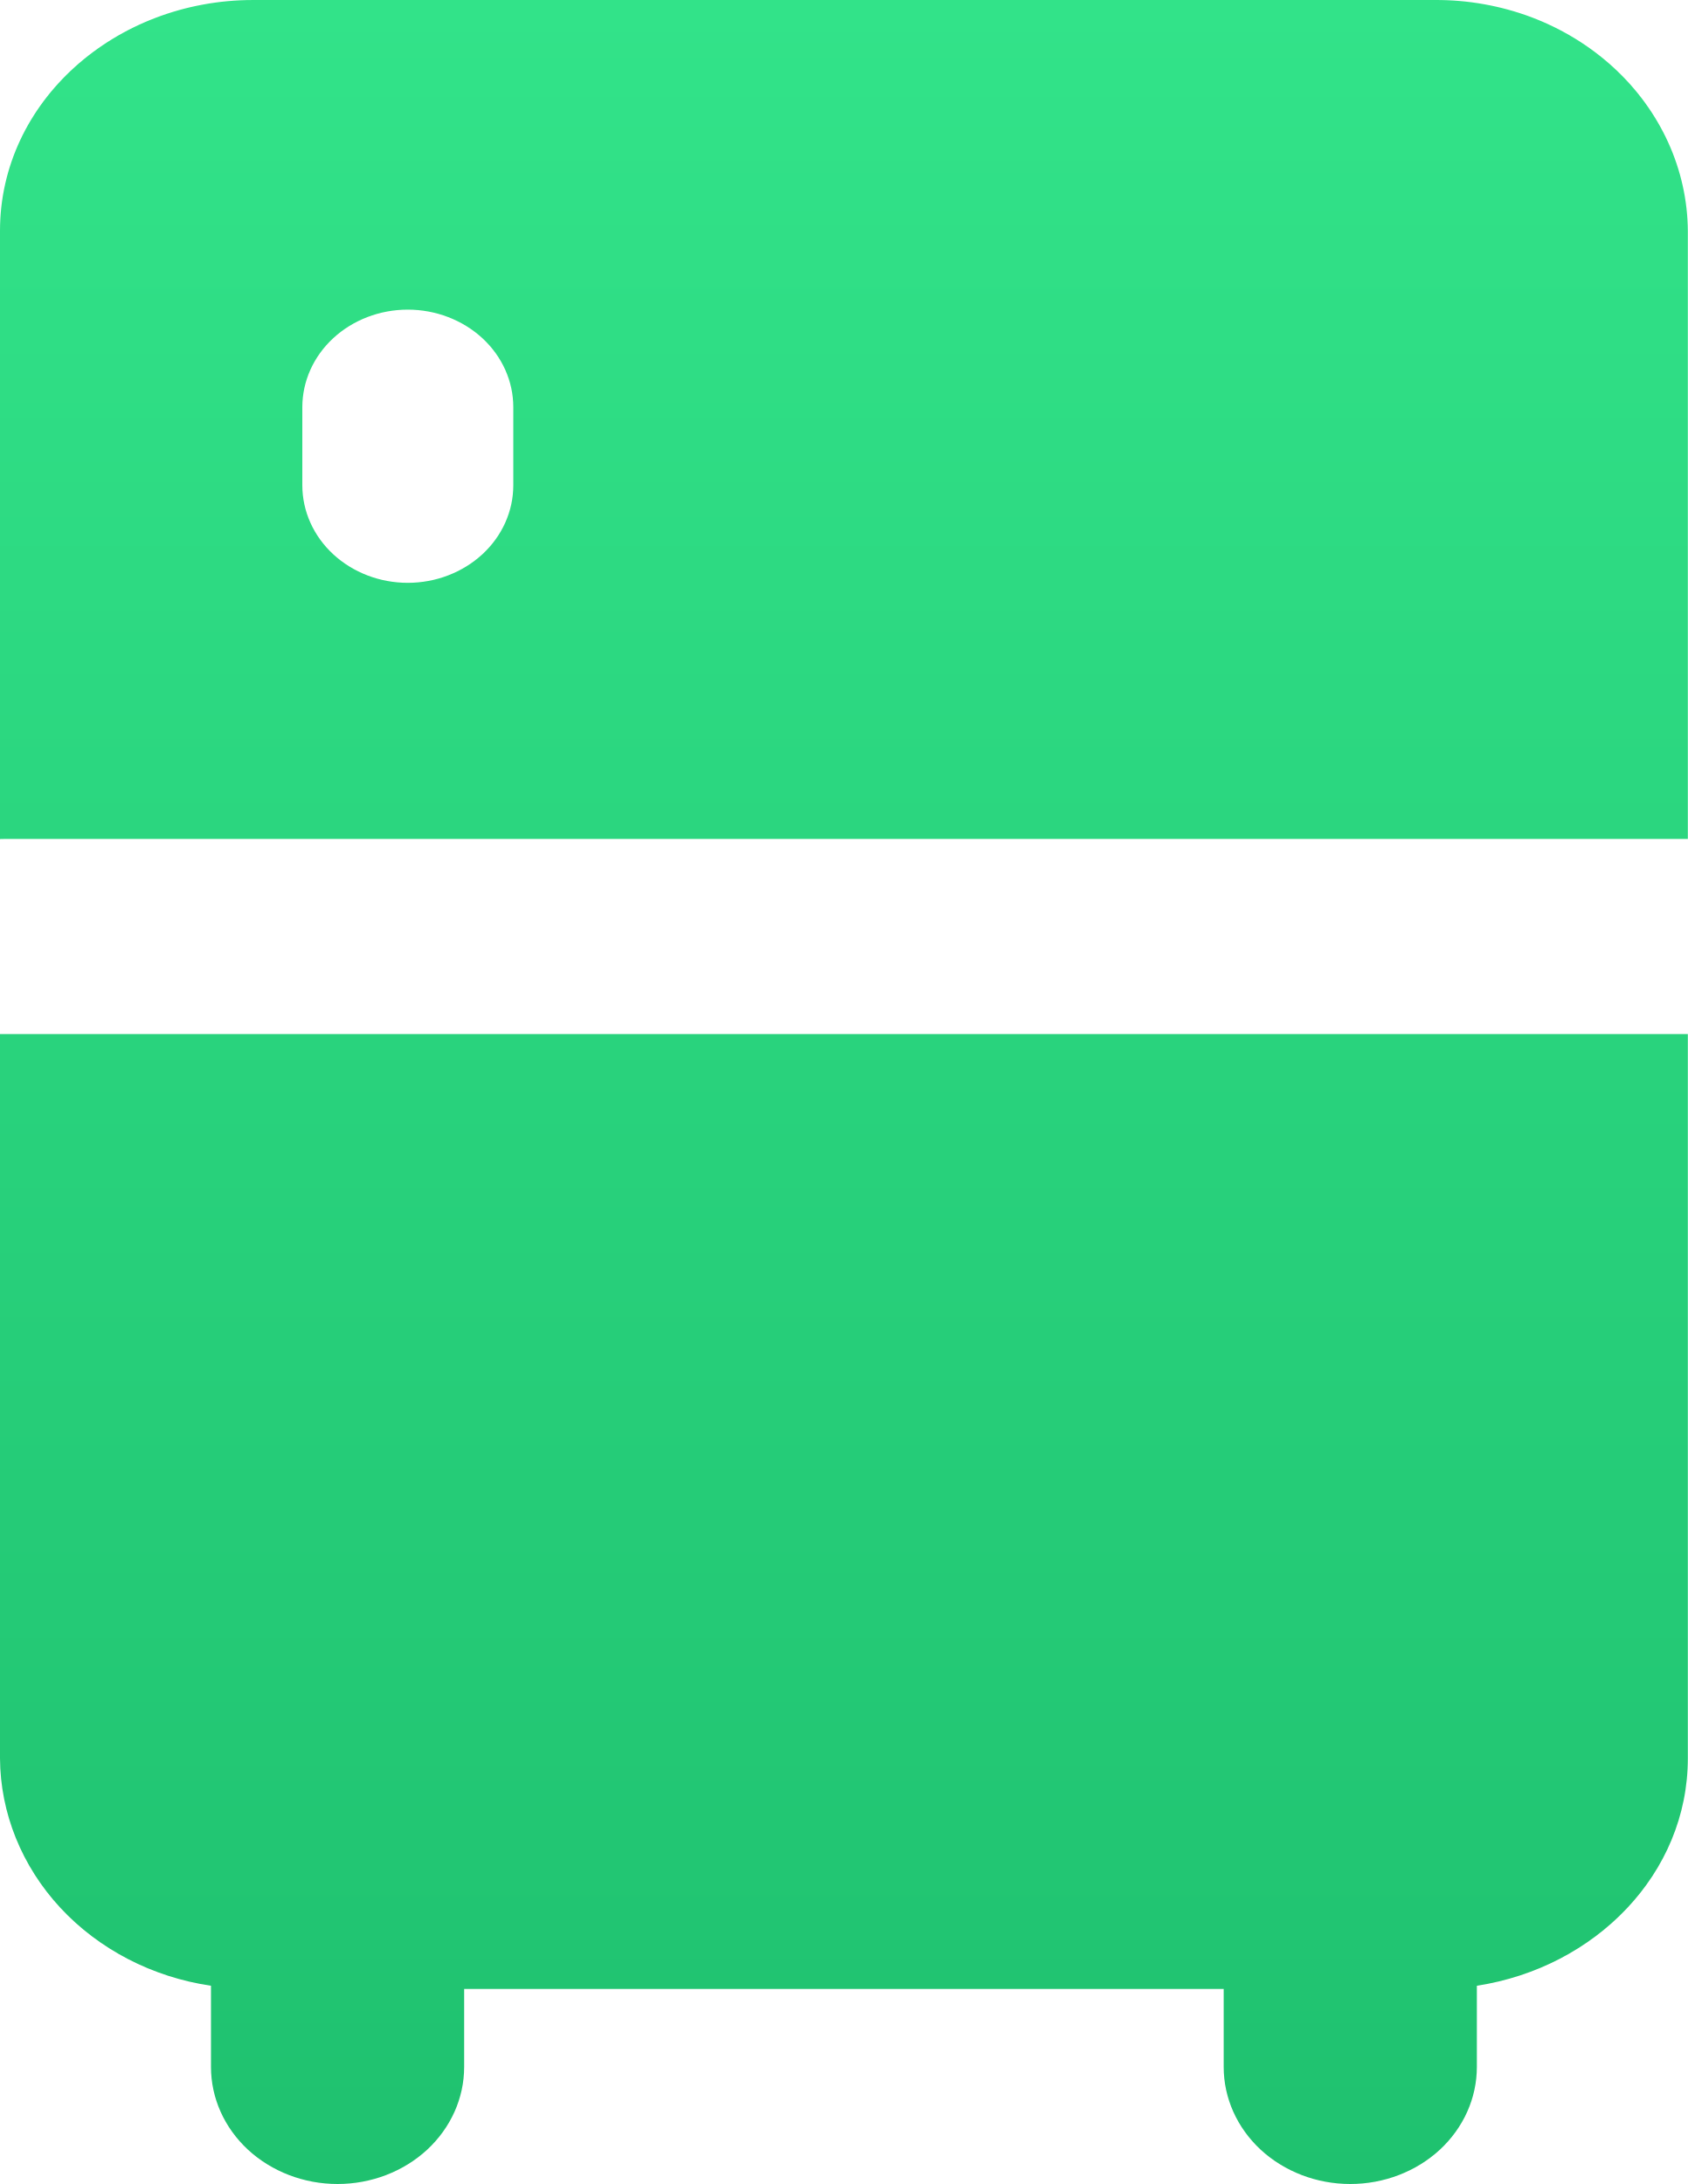
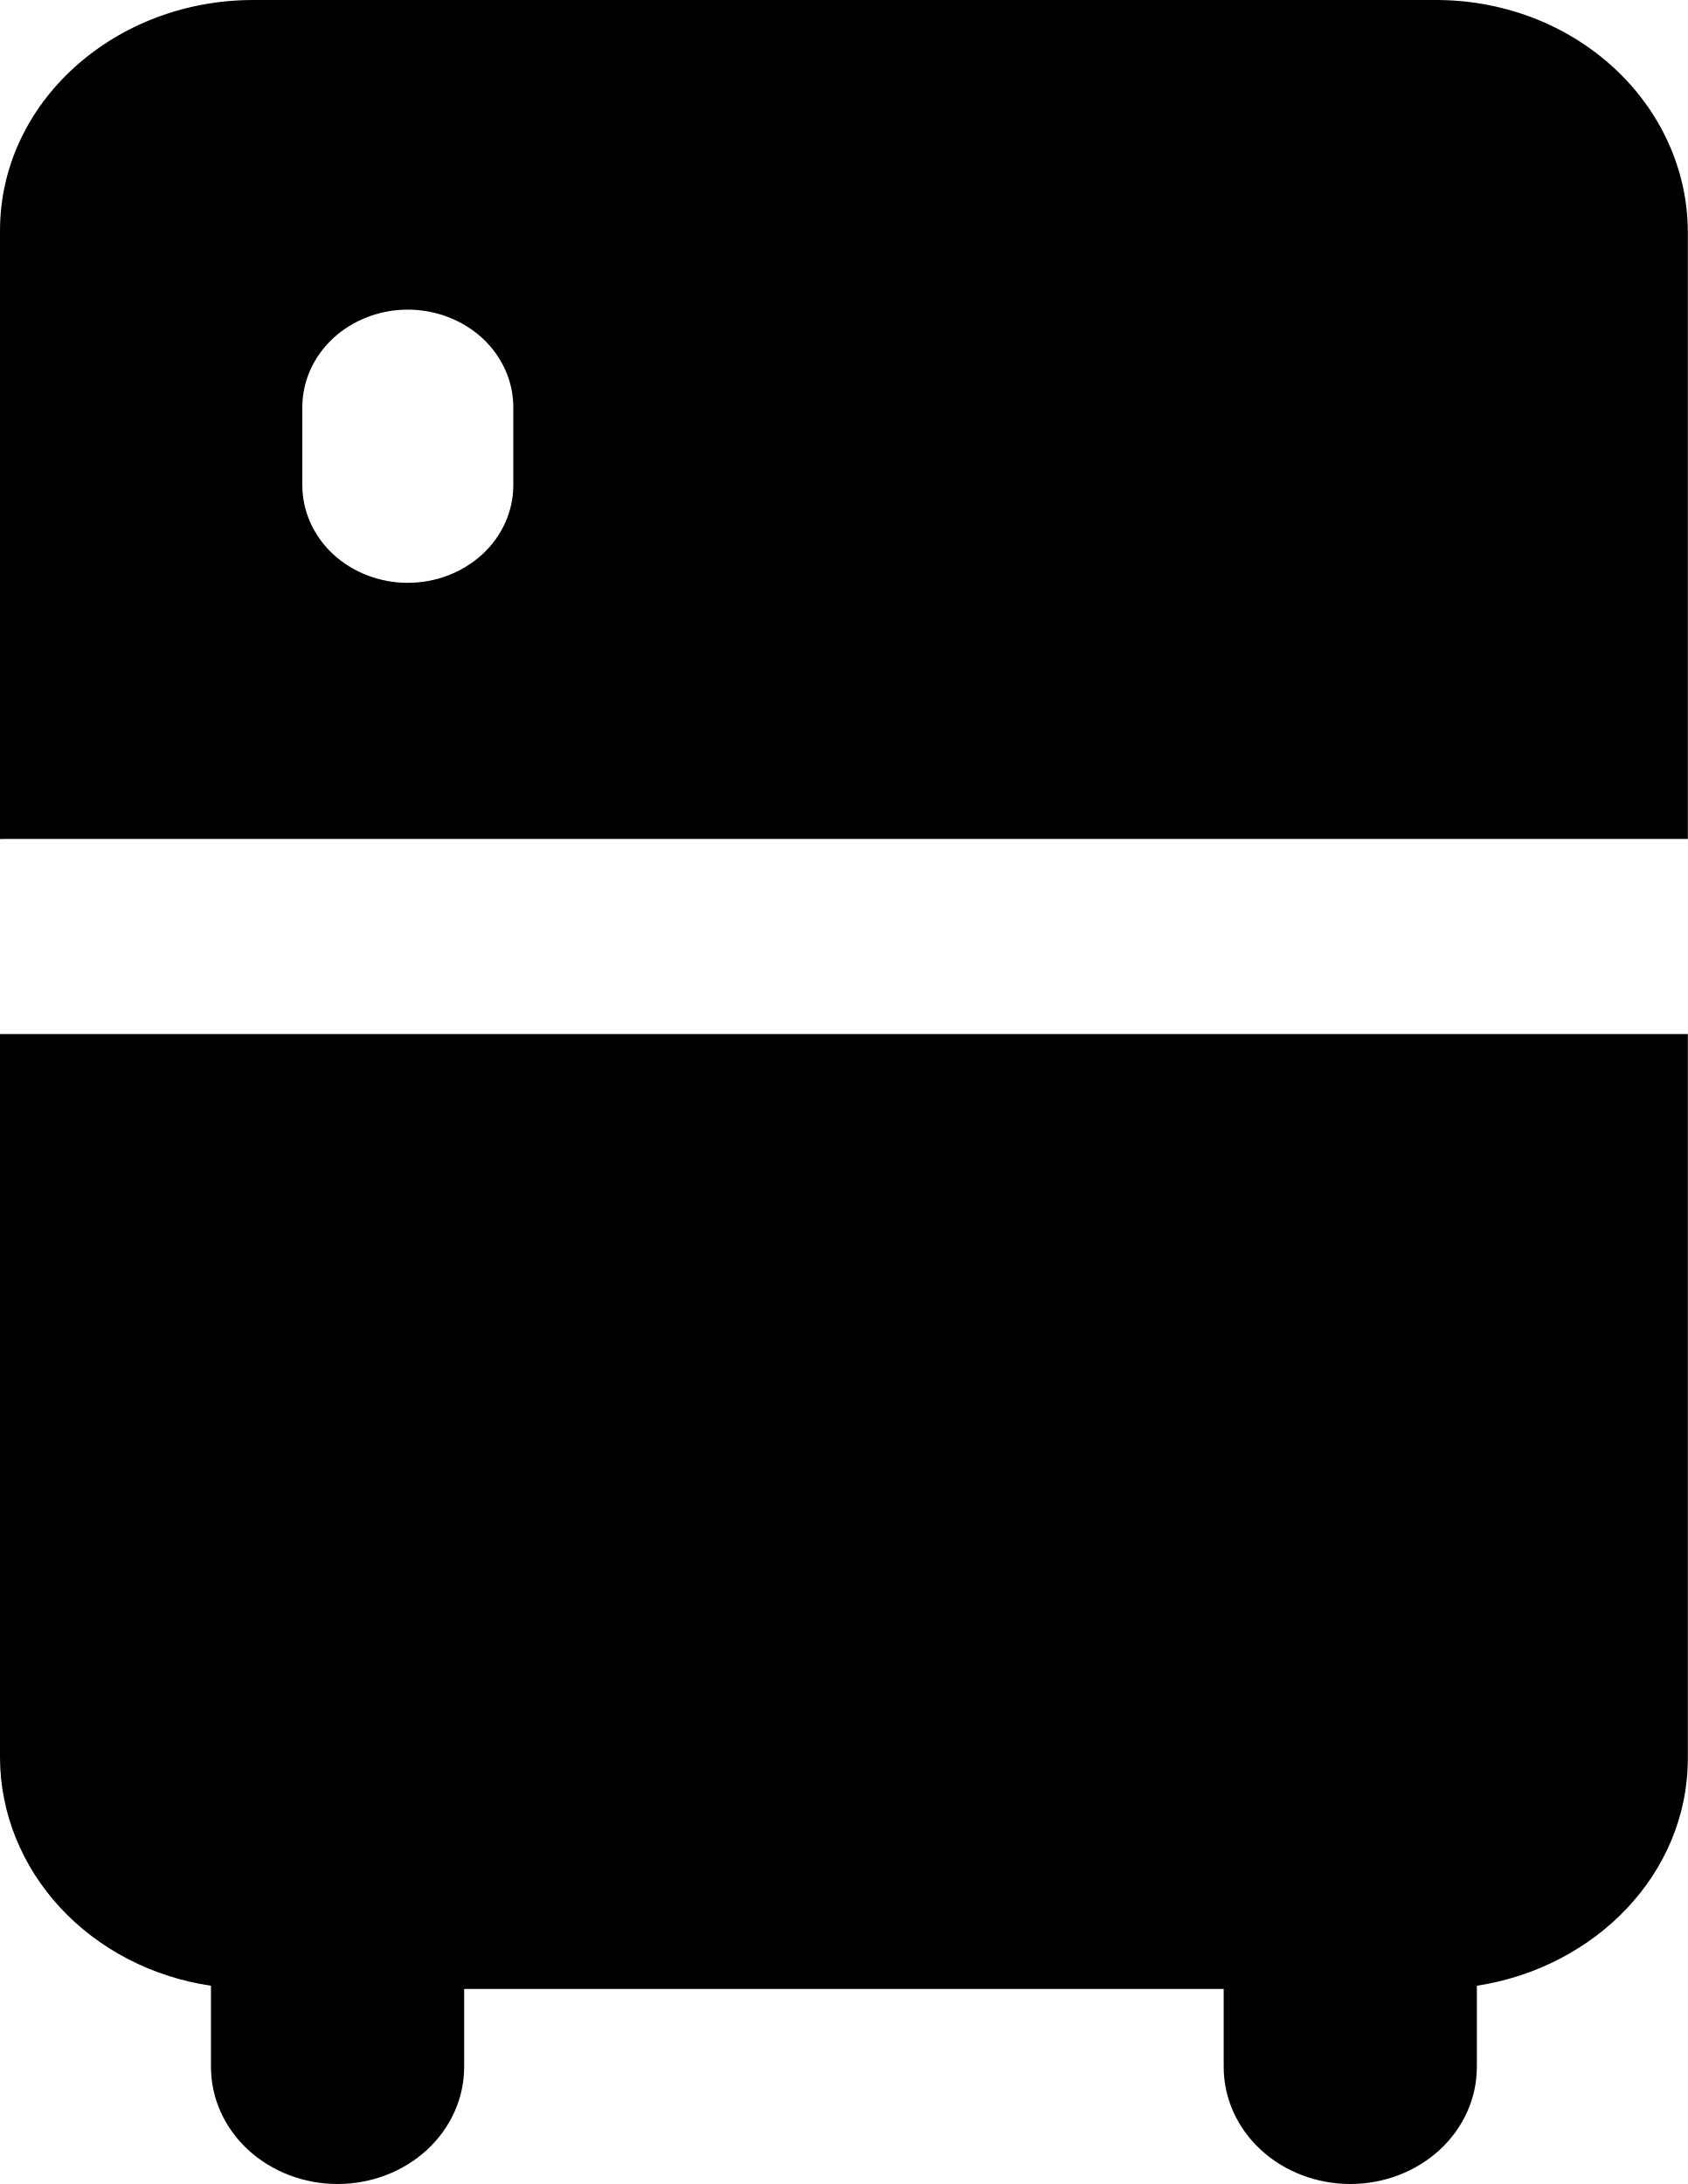
<svg xmlns="http://www.w3.org/2000/svg" width="17" height="22" viewBox="0 0 17 22" fill="none">
-   <path fill-rule="evenodd" clip-rule="evenodd" d="M2.55 5.31161e-05C1.159 5.31161e-05 0 1.025 0 2.325V8.452L0.049 8.451H17V2.327C16.998 2.019 16.93 1.715 16.801 1.432C16.671 1.148 16.483 0.891 16.246 0.675C16.009 0.459 15.729 0.288 15.421 0.172C15.113 0.057 14.783 -0.002 14.45 5.31161e-05H2.55ZM0 17.711V10.416H17V17.711C17 18.874 16.07 19.819 14.875 20.003V20.821C14.875 21.134 14.741 21.433 14.502 21.655C14.262 21.876 13.938 22 13.6 22C13.262 22 12.938 21.876 12.698 21.655C12.459 21.433 12.325 21.134 12.325 20.821V20.035H4.675V20.821C4.675 21.134 4.541 21.433 4.302 21.655C4.062 21.876 3.738 22 3.4 22C3.062 22 2.738 21.876 2.498 21.655C2.259 21.433 2.125 21.134 2.125 20.821V20.003C1.535 19.916 0.997 19.637 0.608 19.218C0.219 18.798 0.003 18.264 0 17.711ZM5.17 4.102C5.17 3.841 5.058 3.591 4.859 3.407C4.659 3.223 4.389 3.119 4.107 3.119C3.825 3.119 3.555 3.223 3.356 3.407C3.157 3.591 3.045 3.841 3.045 4.102V4.888C3.045 5.149 3.157 5.399 3.356 5.583C3.555 5.767 3.825 5.871 4.107 5.871C4.389 5.871 4.659 5.767 4.859 5.583C5.058 5.399 5.17 5.149 5.17 4.888V4.102Z" fill="url(#paint0_linear_614_6210)" />
-   <defs>
-     <linearGradient id="paint0_linear_614_6210" x1="8.5" y1="0" x2="8.5" y2="22" gradientUnits="userSpaceOnUse">
-       <stop stop-color="#32E389" />
-       <stop offset="1" stop-color="#1FC16F" />
-     </linearGradient>
-   </defs>
+   <path fill-rule="evenodd" clip-rule="evenodd" d="M2.55 5.31161e-05C1.159 5.31161e-05 0 1.025 0 2.325V8.452L0.049 8.451H17V2.327C16.998 2.019 16.93 1.715 16.801 1.432C16.671 1.148 16.483 0.891 16.246 0.675C16.009 0.459 15.729 0.288 15.421 0.172C15.113 0.057 14.783 -0.002 14.45 5.31161e-05H2.55ZM0 17.711V10.416H17V17.711C17 18.874 16.07 19.819 14.875 20.003V20.821C14.875 21.134 14.741 21.433 14.502 21.655C14.262 21.876 13.938 22 13.6 22C13.262 22 12.938 21.876 12.698 21.655C12.459 21.433 12.325 21.134 12.325 20.821V20.035H4.675V20.821C4.675 21.134 4.541 21.433 4.302 21.655C4.062 21.876 3.738 22 3.4 22C3.062 22 2.738 21.876 2.498 21.655C2.259 21.433 2.125 21.134 2.125 20.821V20.003C1.535 19.916 0.997 19.637 0.608 19.218C0.219 18.798 0.003 18.264 0 17.711ZM5.17 4.102C5.17 3.841 5.058 3.591 4.859 3.407C4.659 3.223 4.389 3.119 4.107 3.119C3.825 3.119 3.555 3.223 3.356 3.407C3.157 3.591 3.045 3.841 3.045 4.102V4.888C3.045 5.149 3.157 5.399 3.356 5.583C3.555 5.767 3.825 5.871 4.107 5.871C4.389 5.871 4.659 5.767 4.859 5.583C5.058 5.399 5.17 5.149 5.17 4.888V4.102Z" fill="currentColor" />
</svg>
